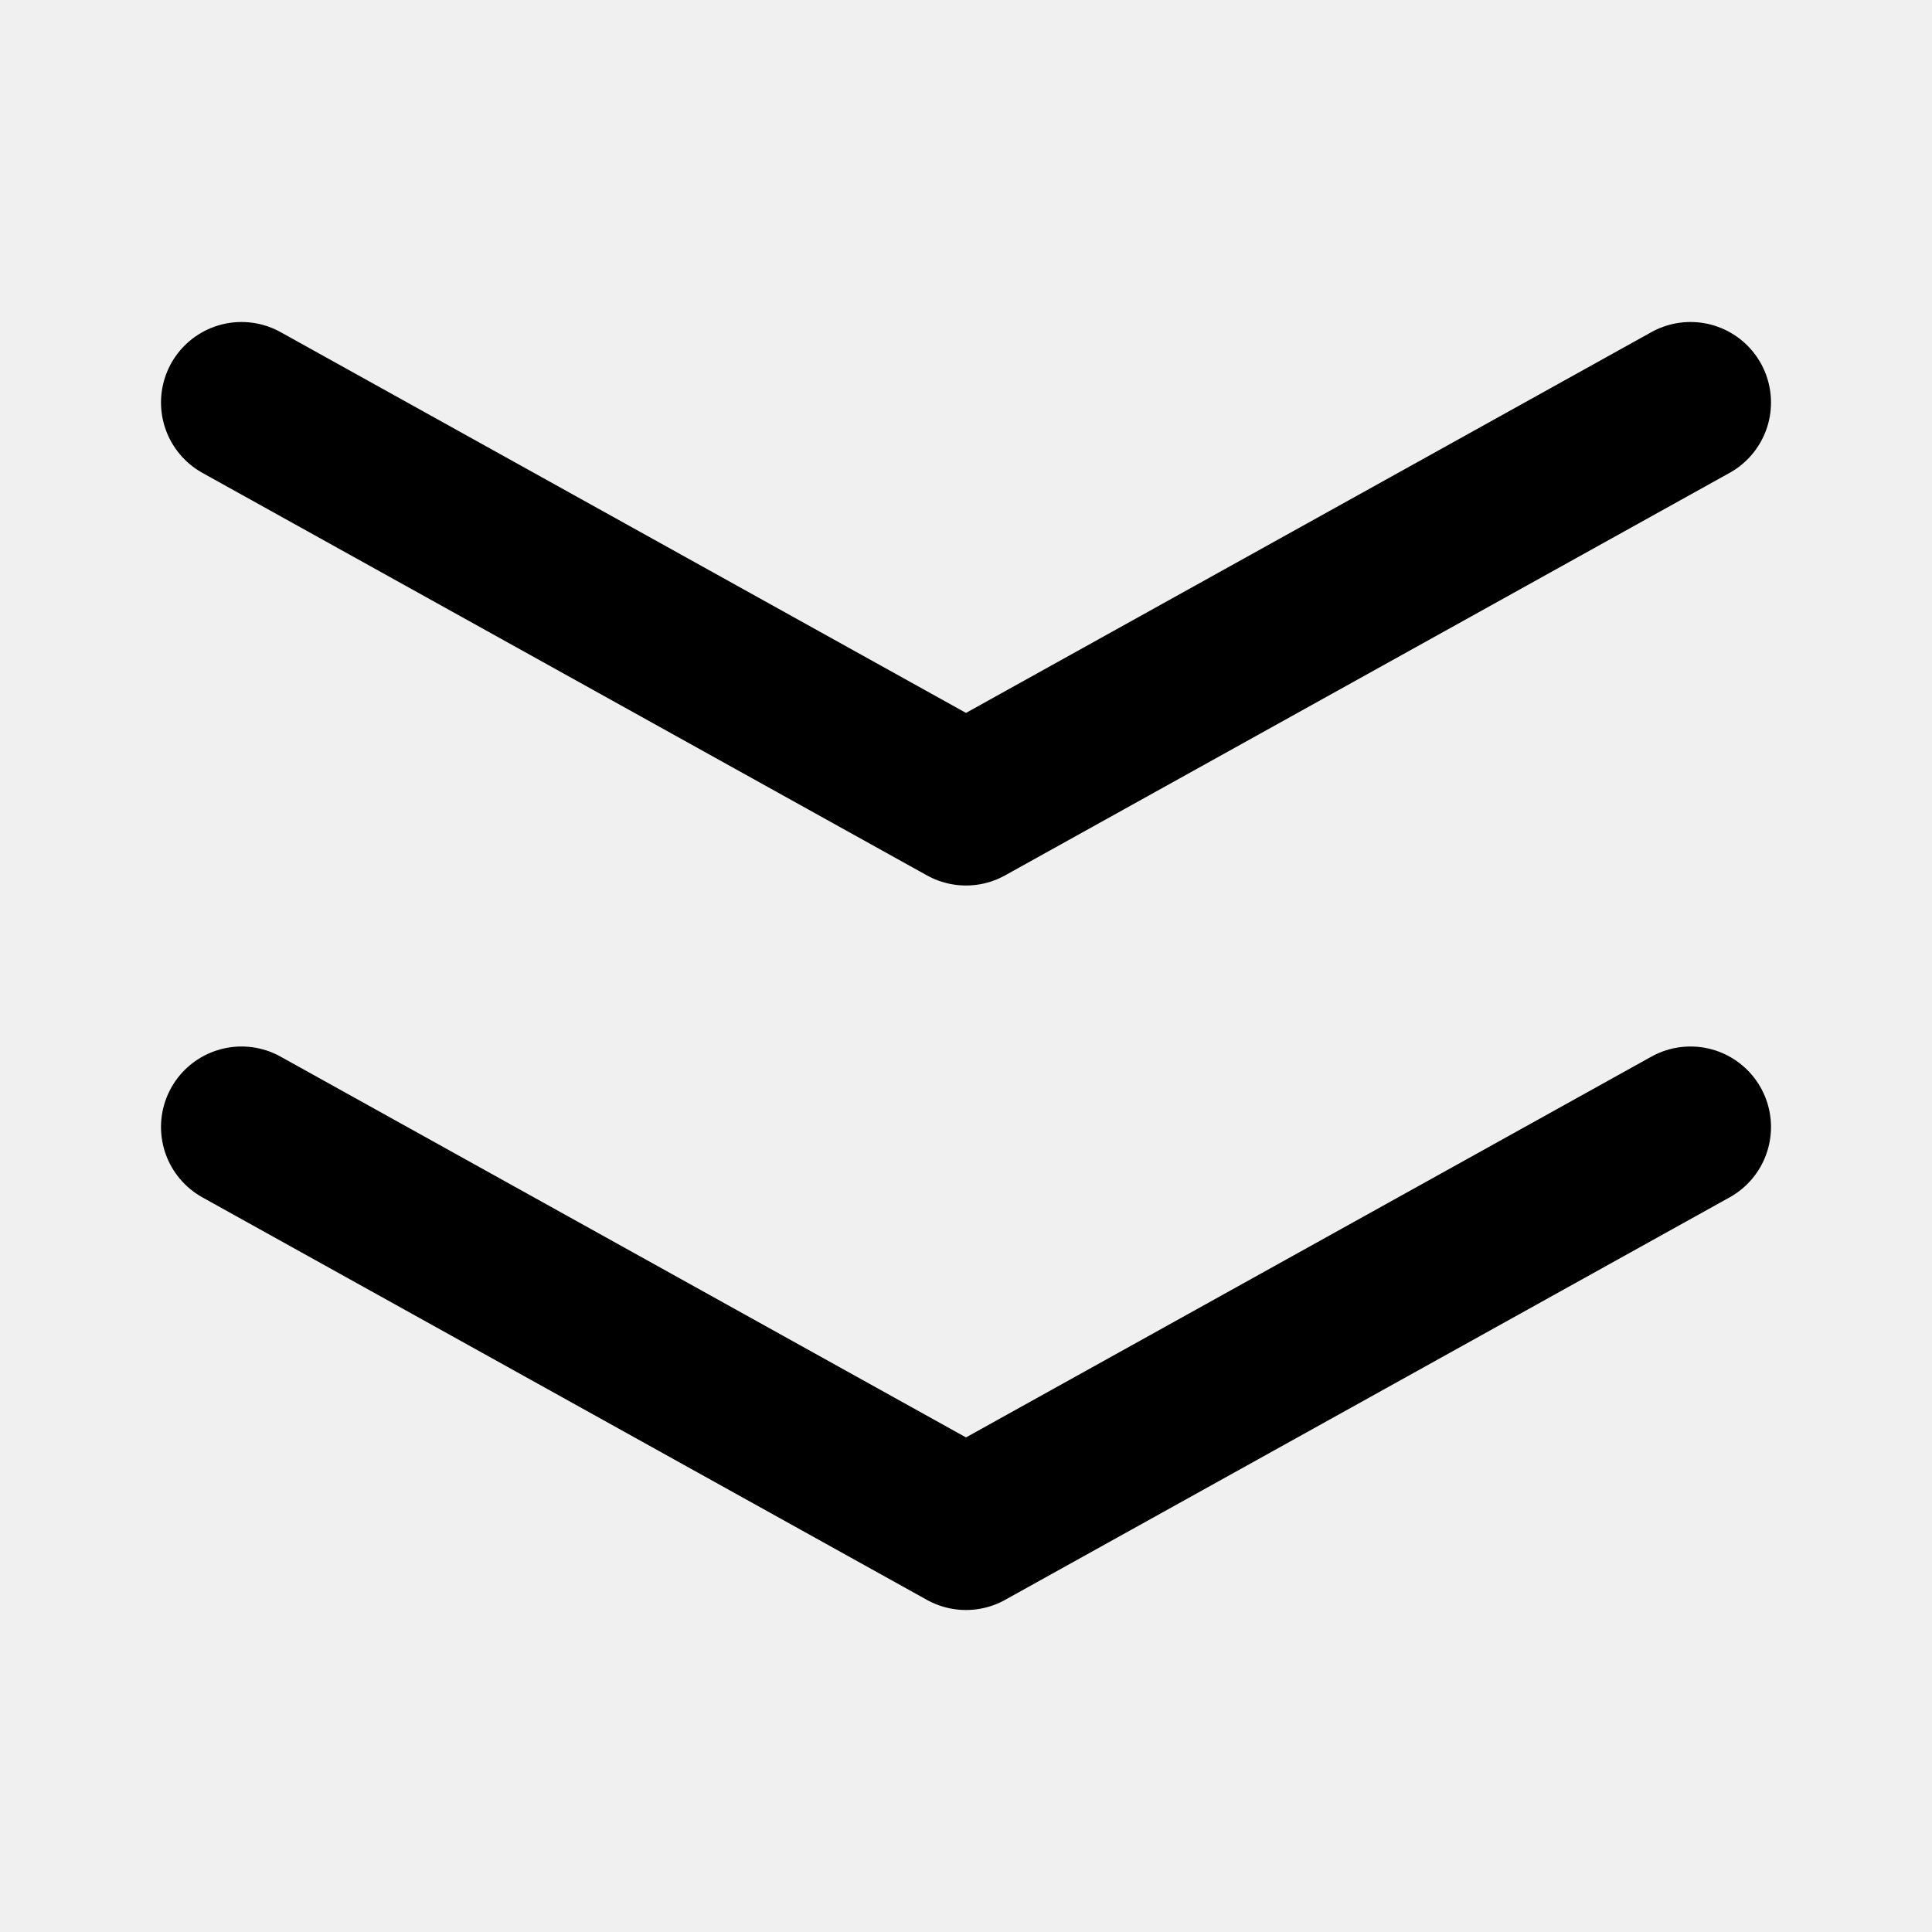
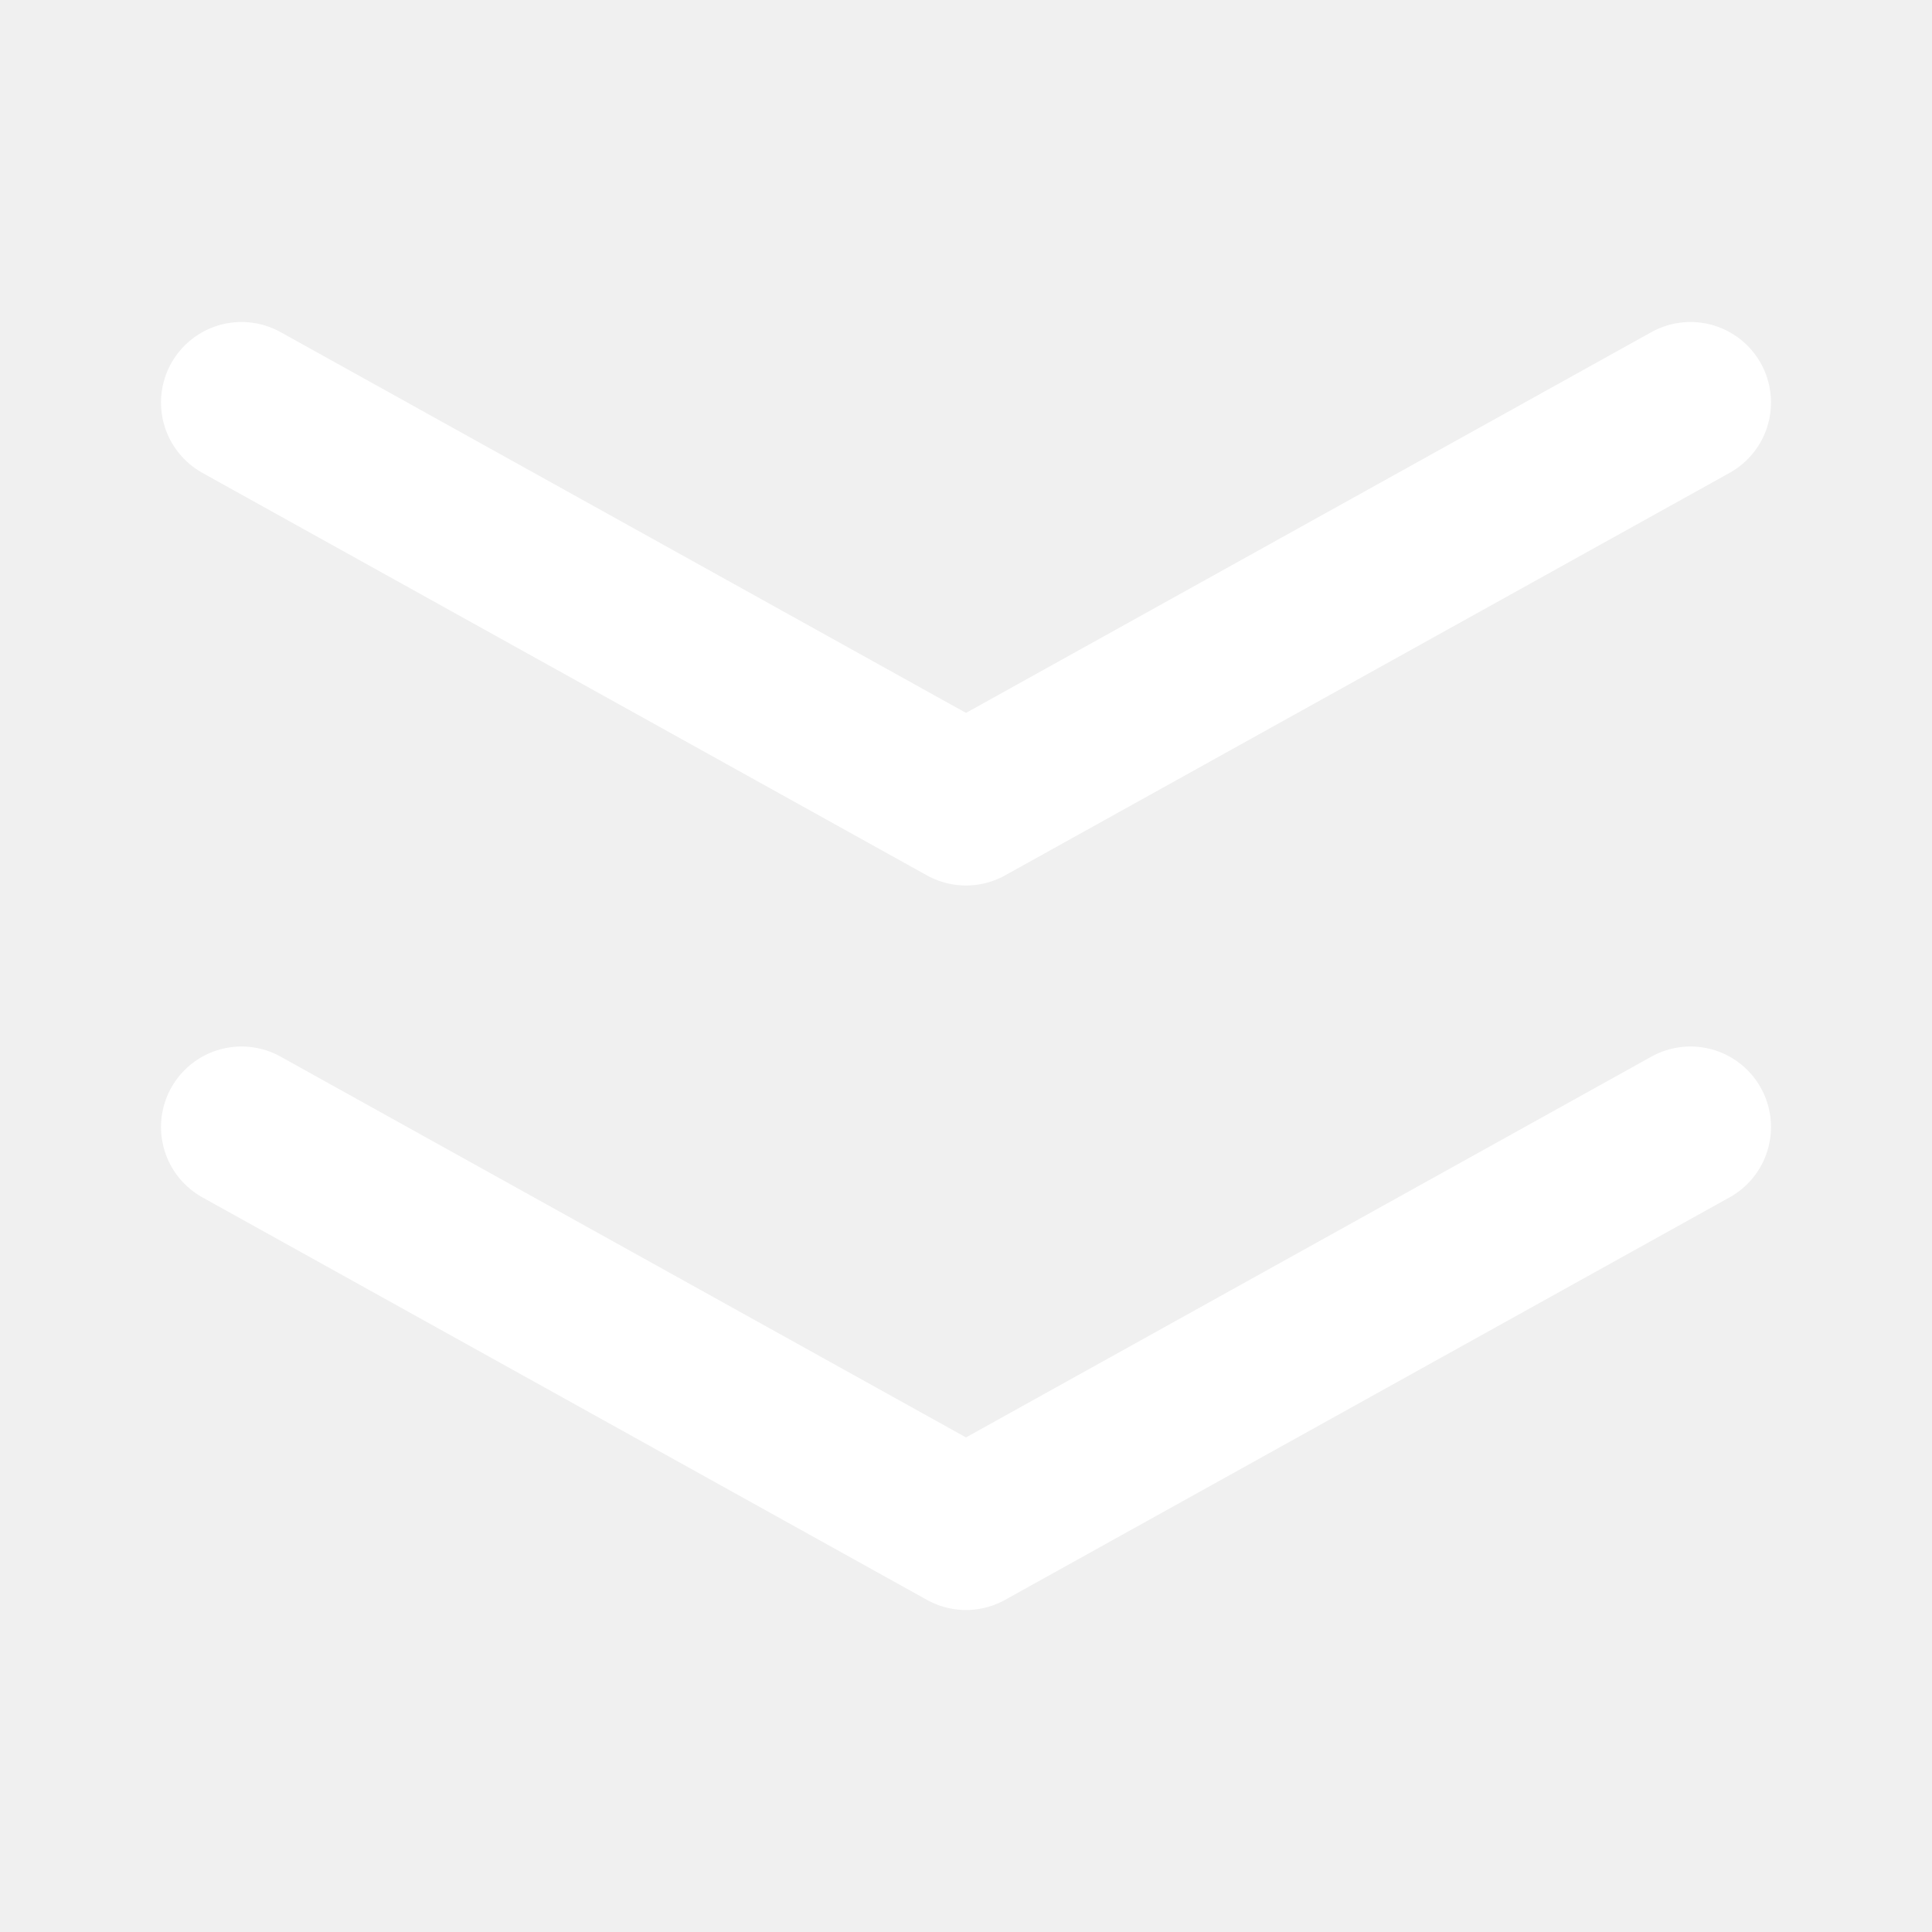
- <svg xmlns="http://www.w3.org/2000/svg" fill="#000000" width="800px" height="800px" viewBox="0 0 24 24" id="double-down-sign" data-name="Flat Line" class="icon flat-line">
-   <polyline id="primary" points="21 5 12 10 3 5" style="fill: none; stroke: rgb(0, 0, 0); stroke-linecap: round; stroke-linejoin: round; stroke-width: 2;" />
-   <polyline id="primary-2" data-name="primary" points="21 14 12 19 3 14" style="fill: none; stroke: rgb(0, 0, 0); stroke-linecap: round; stroke-linejoin: round; stroke-width: 2;" />
+ <svg xmlns="http://www.w3.org/2000/svg" fill="#ffffff" width="800px" height="800px" viewBox="0 0 24 24" id="double-down-sign" data-name="Flat Line" class="icon flat-line">
+   <polyline id="primary" points="21 5 12 10 3 5" style="fill: none; stroke: #ffffff; stroke-linecap: round; stroke-linejoin: round; stroke-width: 2;" />
+   <polyline id="primary-2" data-name="primary" points="21 14 12 19 3 14" style="fill: none; stroke: #ffffff; stroke-linecap: round; stroke-linejoin: round; stroke-width: 2;" />
</svg>
